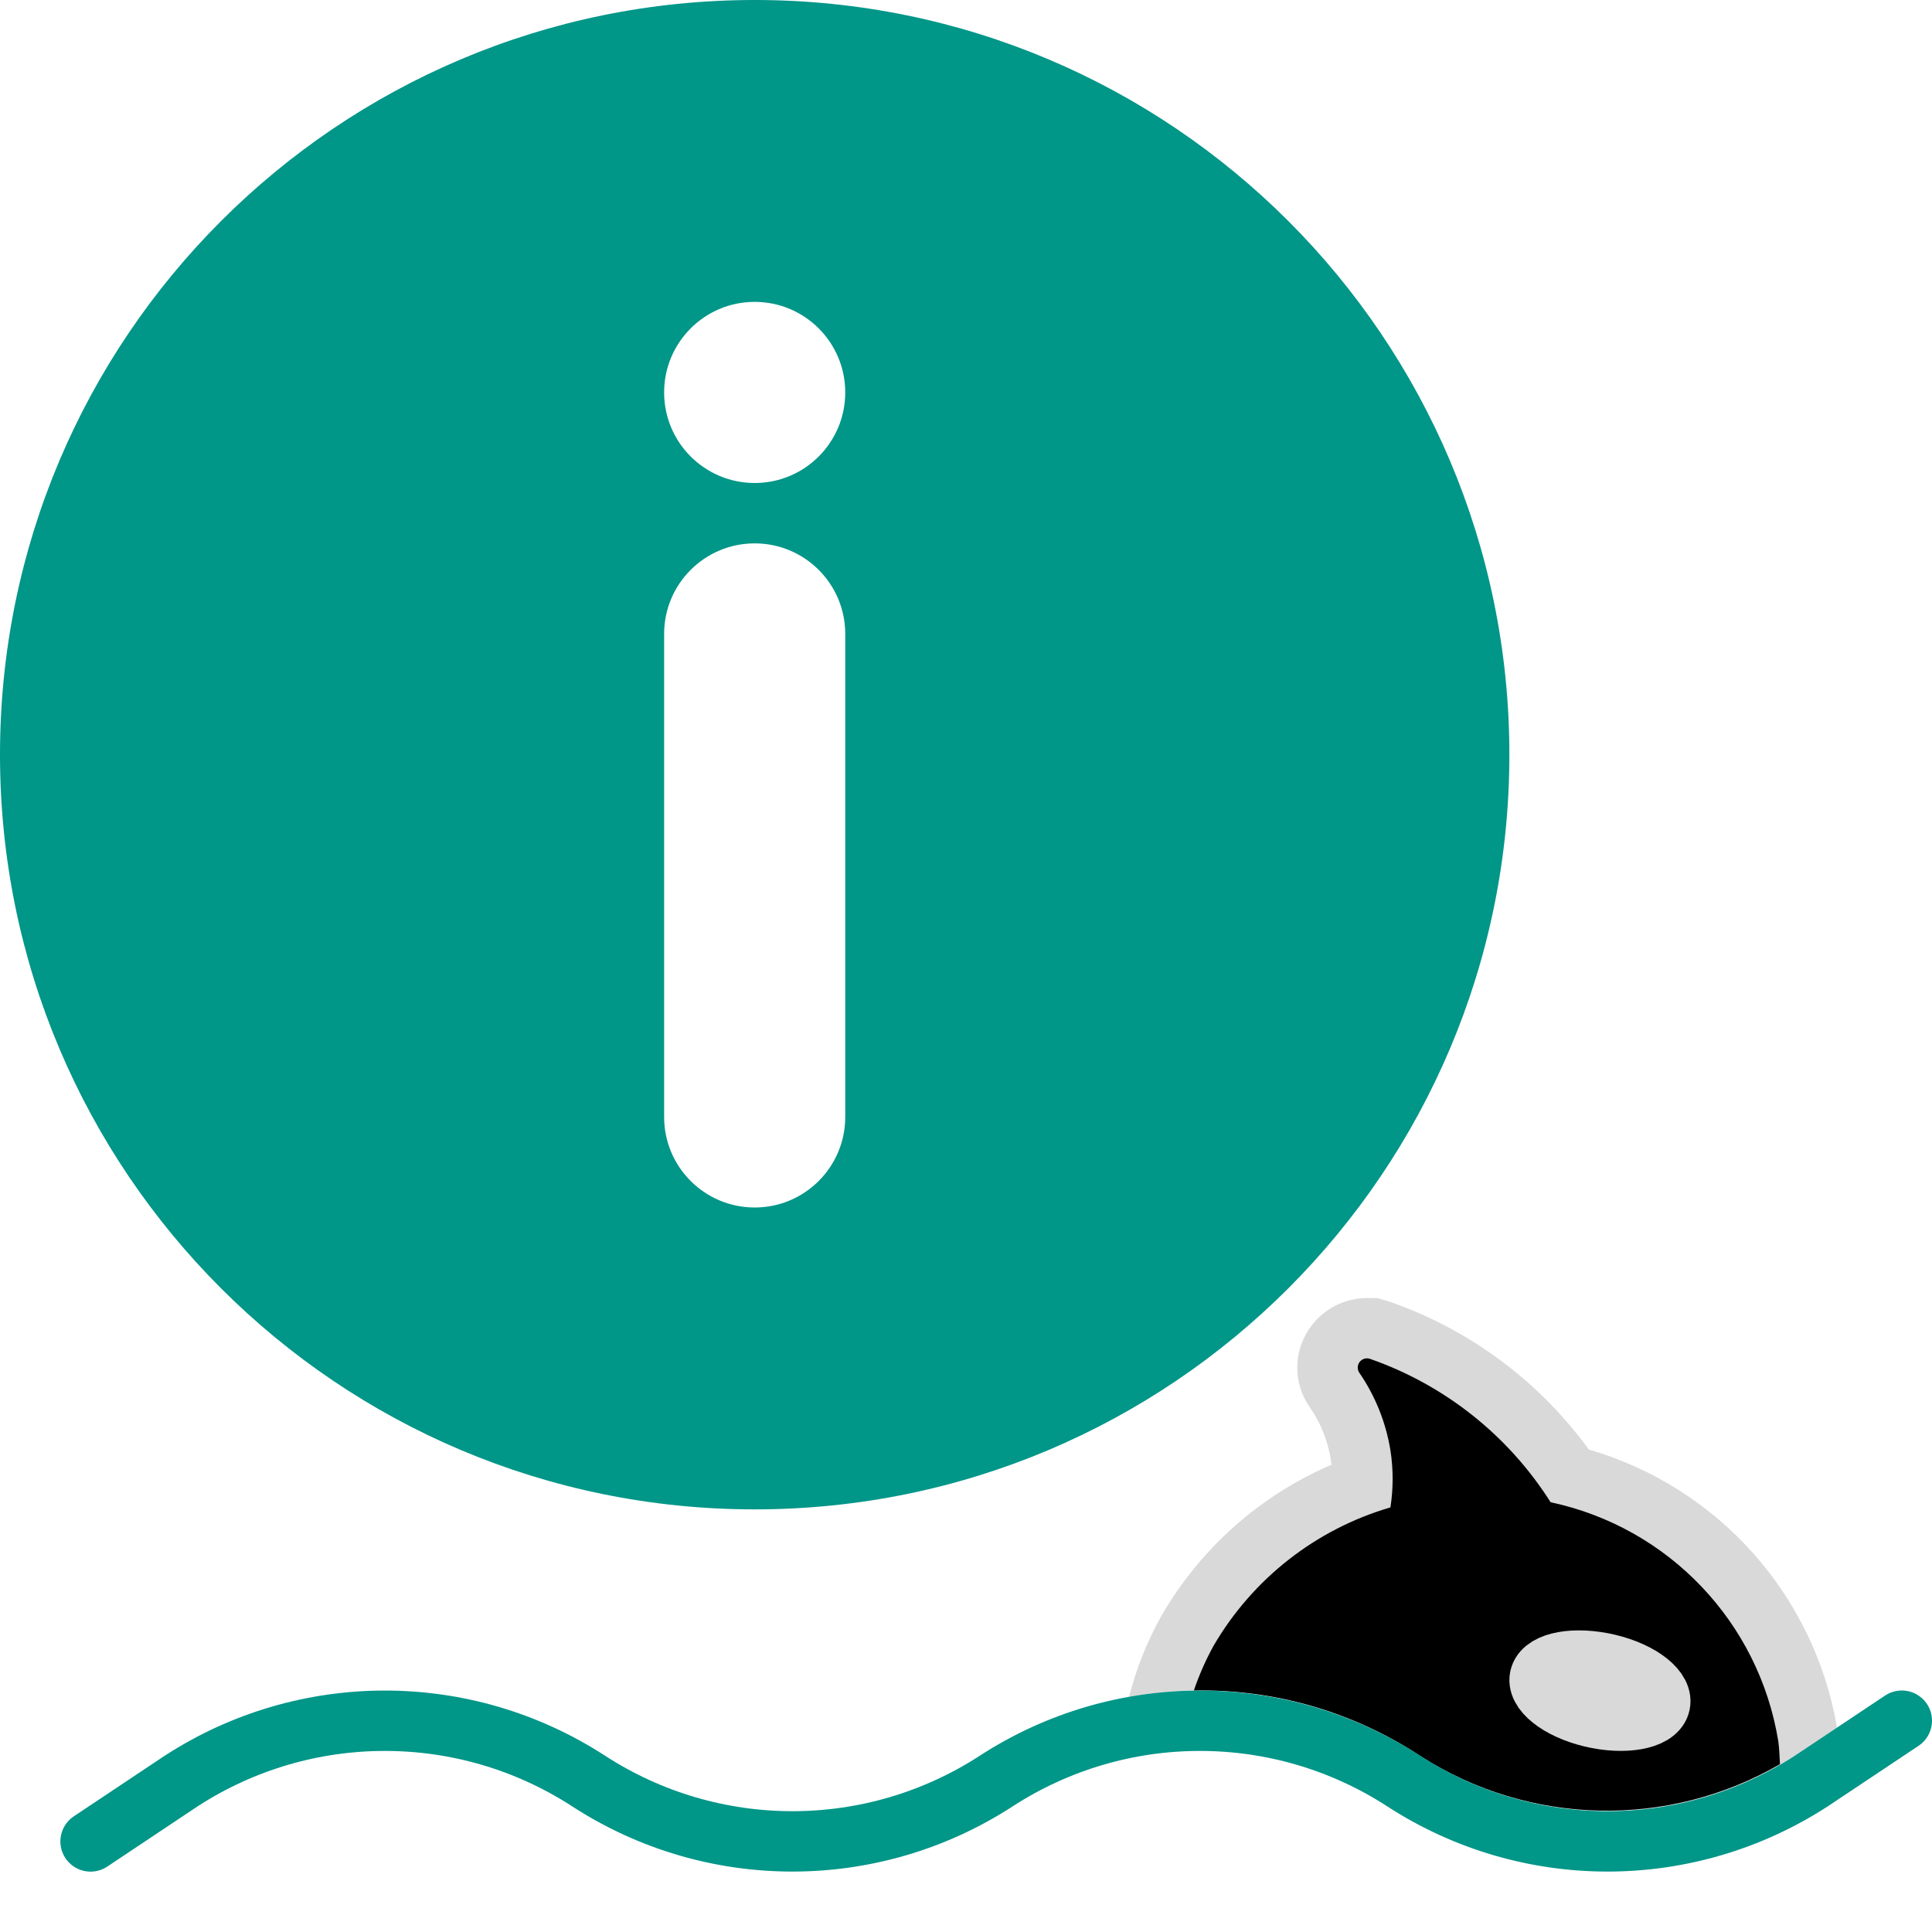
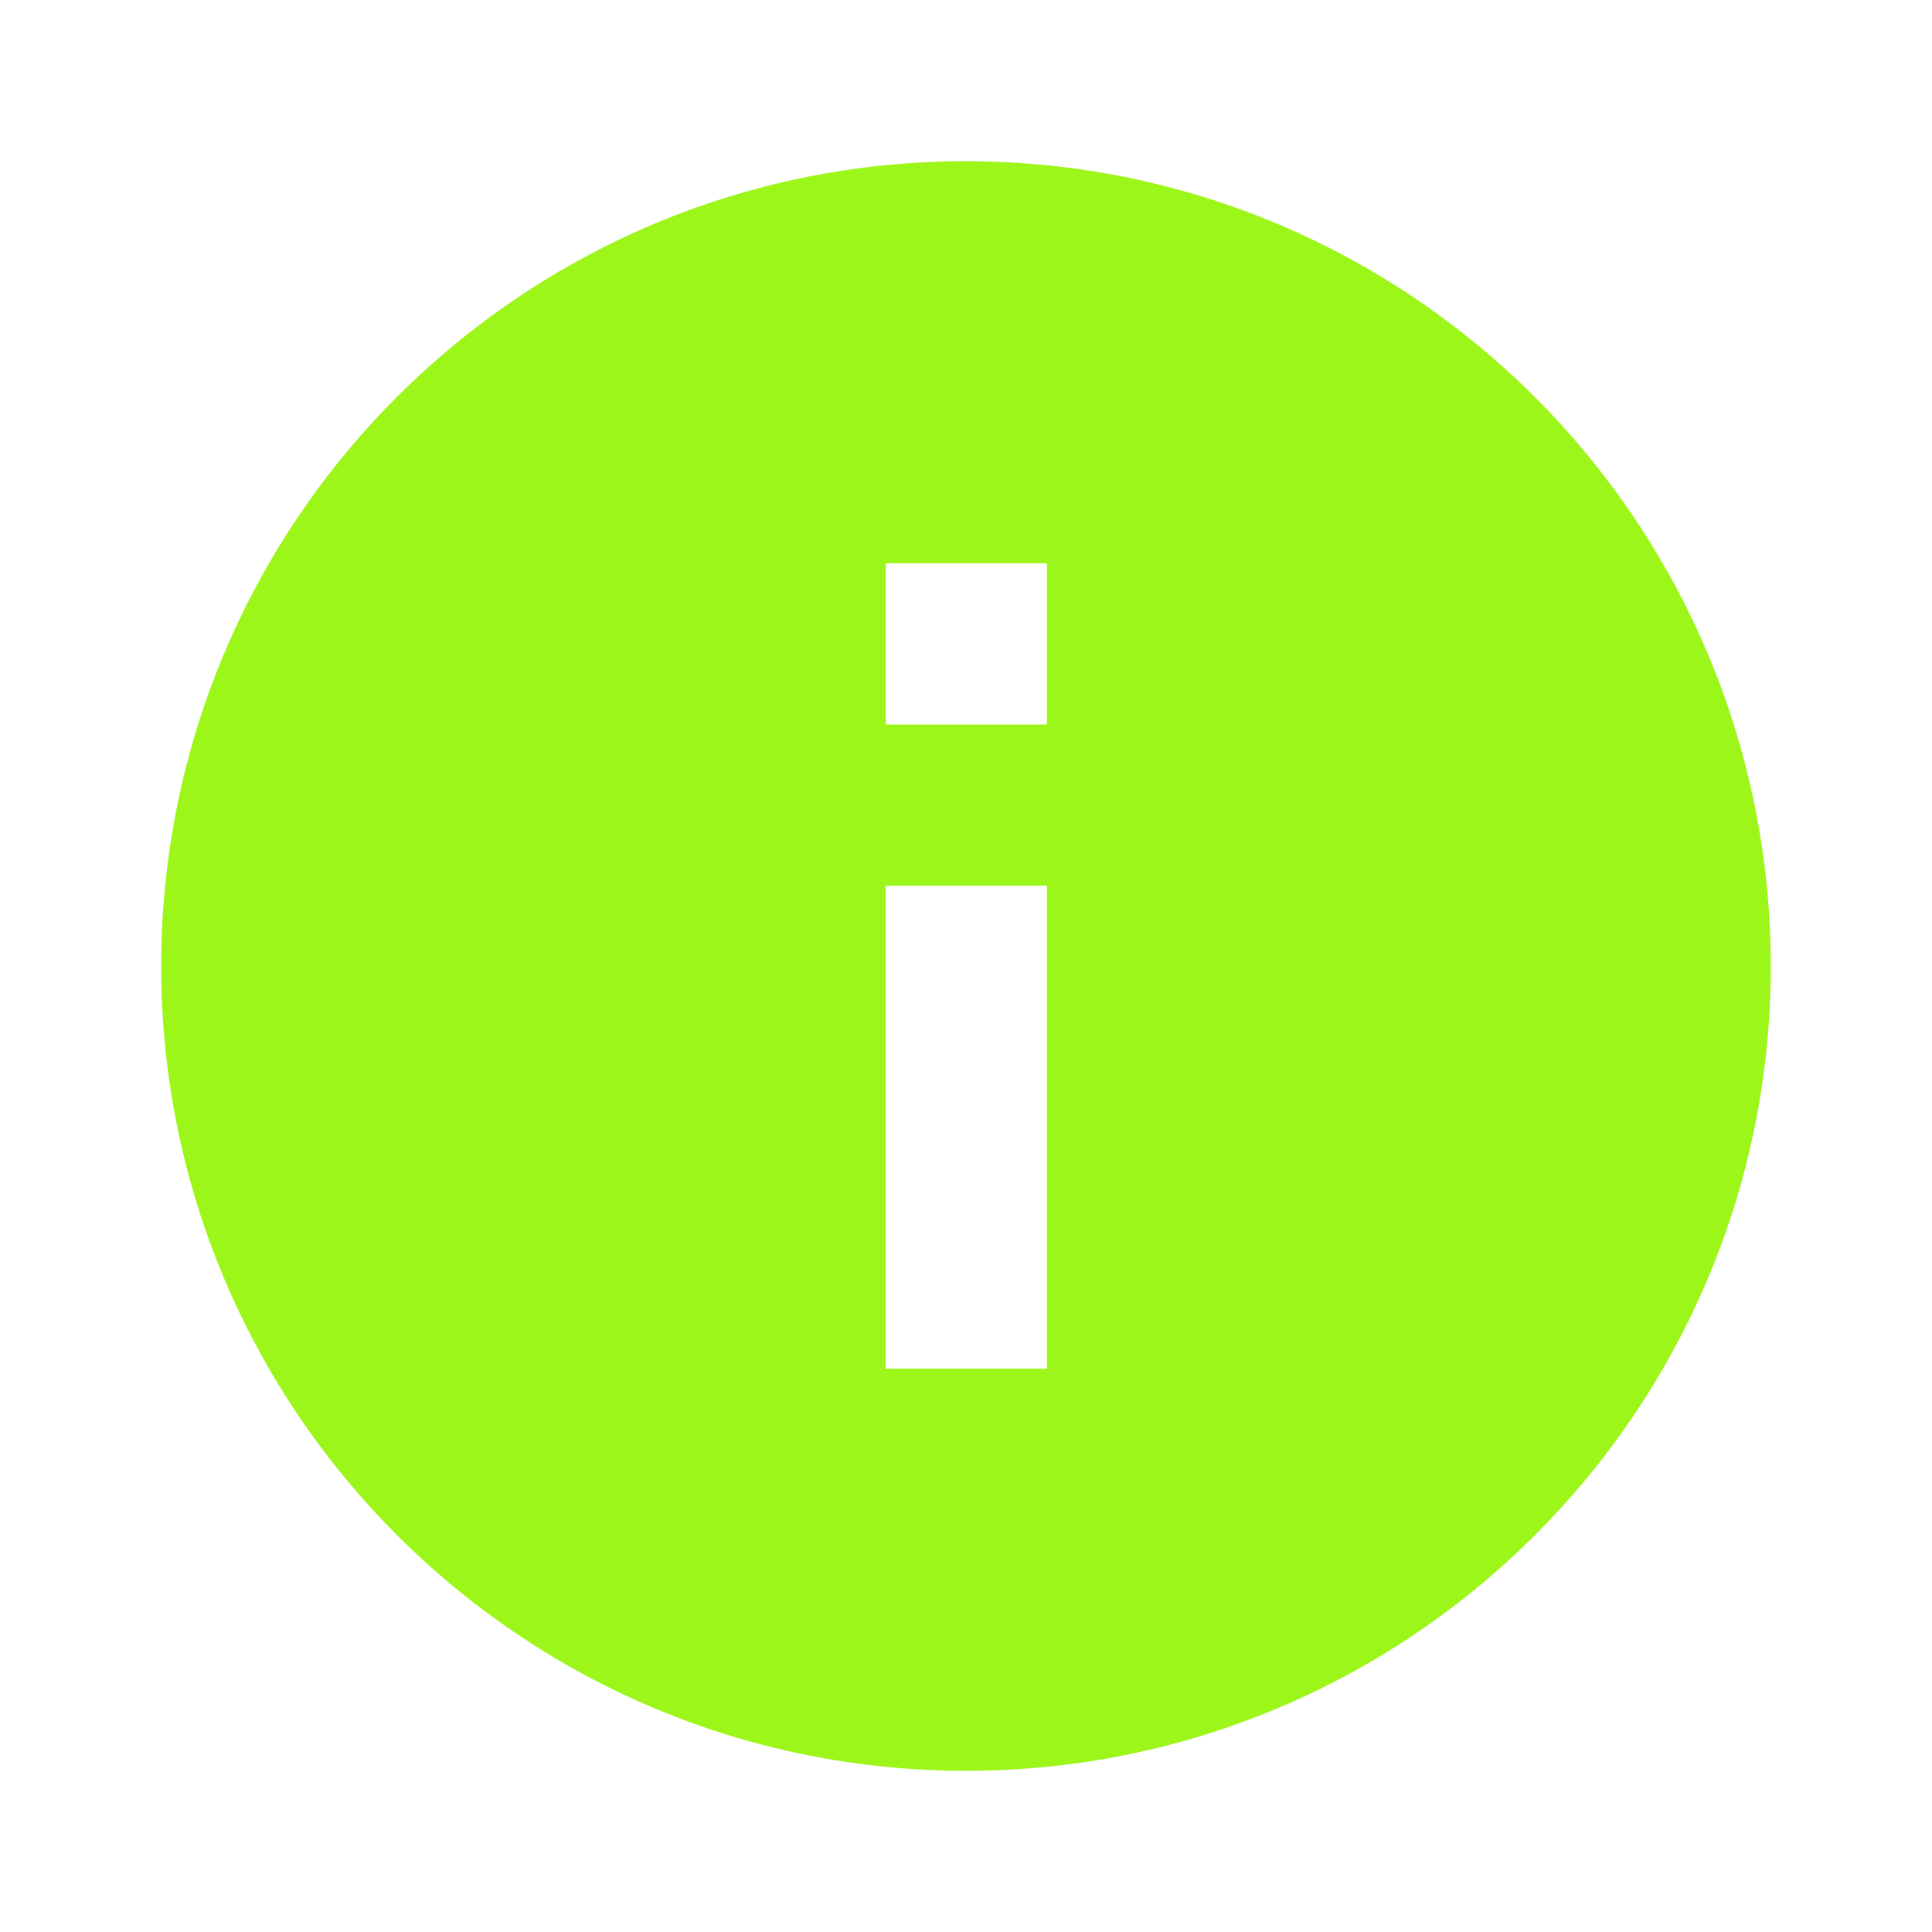
- <svg xmlns="http://www.w3.org/2000/svg" width="32" height="32" viewBox="0 0 32 32">
-   <path d="M23.527,29.084a5.722,5.722,0,0,0,6.2,0l.7-.469a5.816,5.816,0,0,0-4.111-4.606,6.871,6.871,0,0,0-3.285-2.444l-.216-.065h-.169a1.156,1.156,0,0,0-1.027.62,1.138,1.138,0,0,0,.07,1.18,2.116,2.116,0,0,1,.354.88c0,.026.008.053.012.08a5.972,5.972,0,0,0-2.824,2.513,5.511,5.511,0,0,0-.53,1.334A6.626,6.626,0,0,1,23.527,29.084Z" style="fill:#d9d9d9" />
-   <path d="M19.774,28a6.585,6.585,0,0,1,3.753,1.086,5.72,5.72,0,0,0,5.955.134c-.008-.127-.01-.254-.028-.38h0a4.84,4.84,0,0,0-3.771-3.958A5.8,5.8,0,0,0,22.7,22.51a.153.153,0,0,0-.188.223,3.165,3.165,0,0,1,.518,1.29,3.076,3.076,0,0,1,0,.944,5.022,5.022,0,0,0-2.934,2.3h0A4.611,4.611,0,0,0,19.774,28Z" />
-   <path d="M26.361,28.441c.546.13,1.052.039,1.129-.2s-.3-.546-.851-.677-1.052-.039-1.129.2S25.814,28.31,26.361,28.441Z" style="fill:#d9d9d9;stroke:#d9d9d9;stroke-miterlimit:10" />
-   <path d="M12.5,0A12.5,12.5,0,1,0,25,12.5,12.5,12.5,0,0,0,12.5,0Zm0,5A1.5,1.5,0,1,1,11,6.5,1.5,1.5,0,0,1,12.5,5ZM11,10.5a1.5,1.5,0,0,1,3,0v8a1.5,1.5,0,0,1-3,0Z" style="fill:#009688" />
-   <path d="M1.5,30.5l1.5-1a6.2,6.2,0,0,1,6.75,0h0a6.2,6.2,0,0,0,6.75,0h0a6.2,6.2,0,0,1,6.75,0h0a6.2,6.2,0,0,0,6.75,0l1.5-1" style="fill:none;stroke:#009688;stroke-linecap:round;stroke-linejoin:round" />
+ <svg xmlns="http://www.w3.org/2000/svg" t="1743574202503" class="icon" viewBox="0 0 1024 1024" version="1.1" p-id="1701" width="32" height="32">
+   <path d="M512 85.44A426.56 426.56 0 1 0 938.56 512 426.88 426.88 0 0 0 512 85.44z m42.56 640h-85.12v-256h85.44v256z m0-341.44h-85.12V298.56h85.44V384z" p-id="1702" fill="#9DF619" />
</svg>
